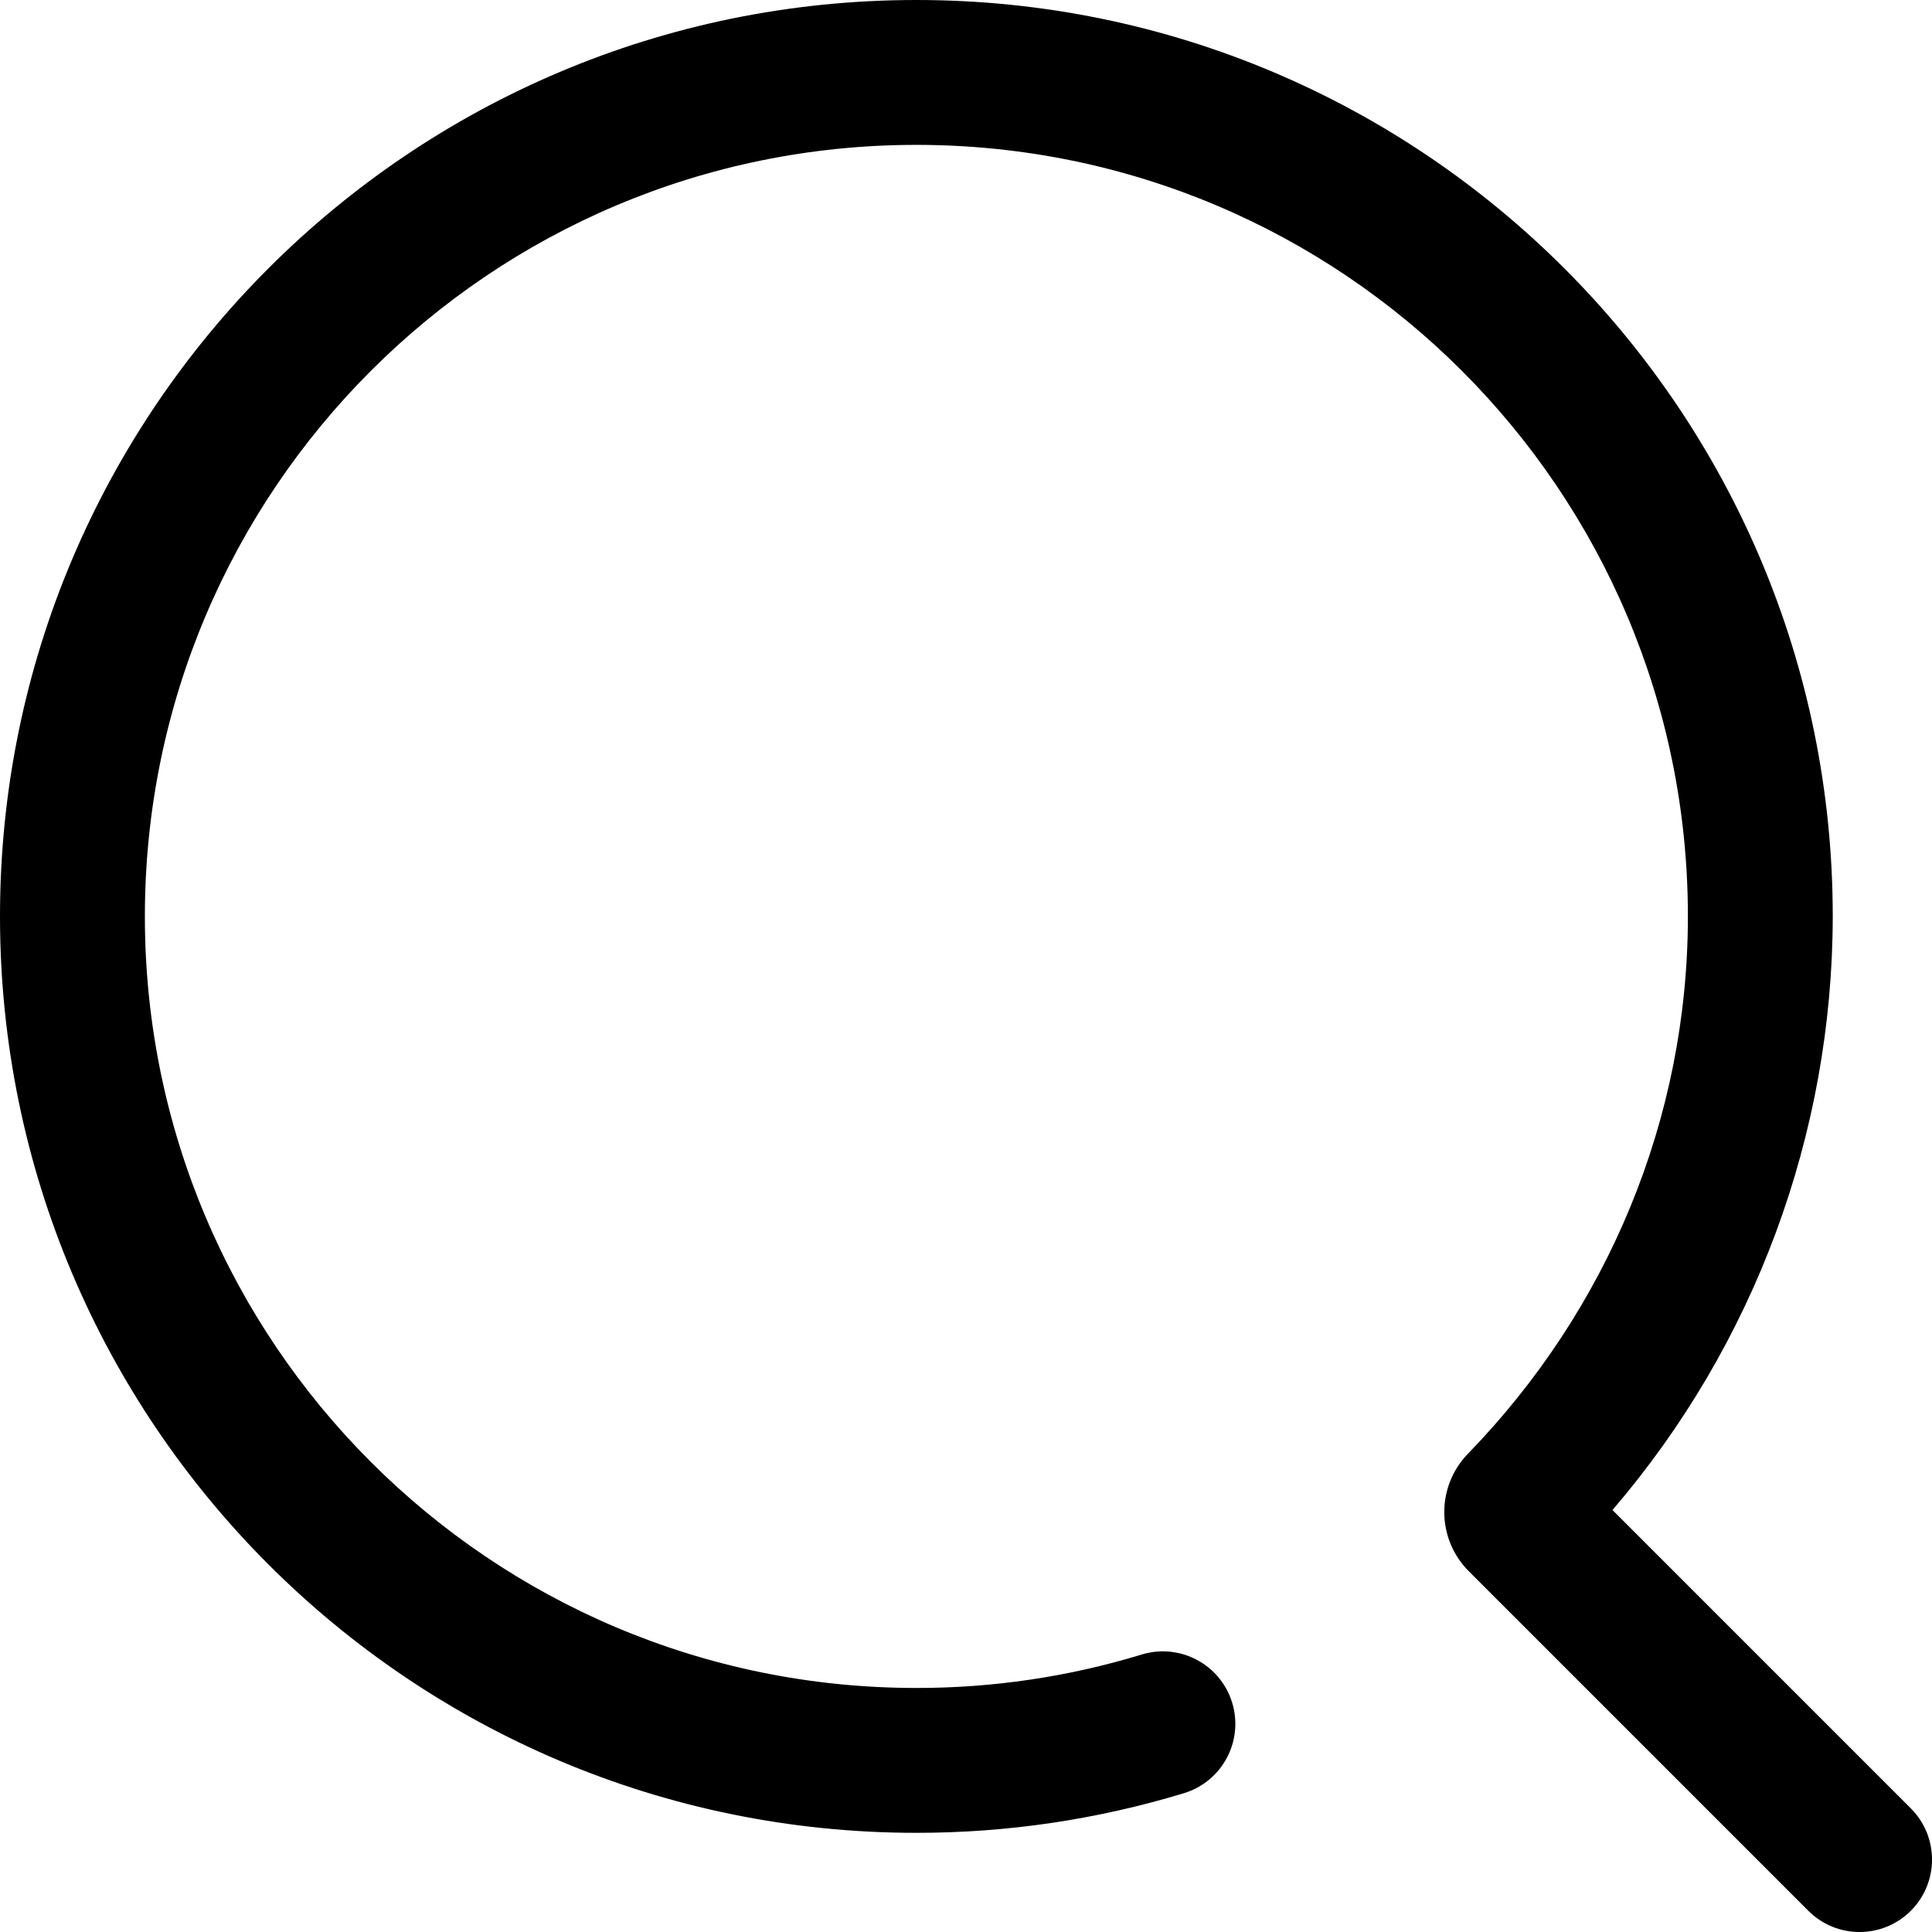
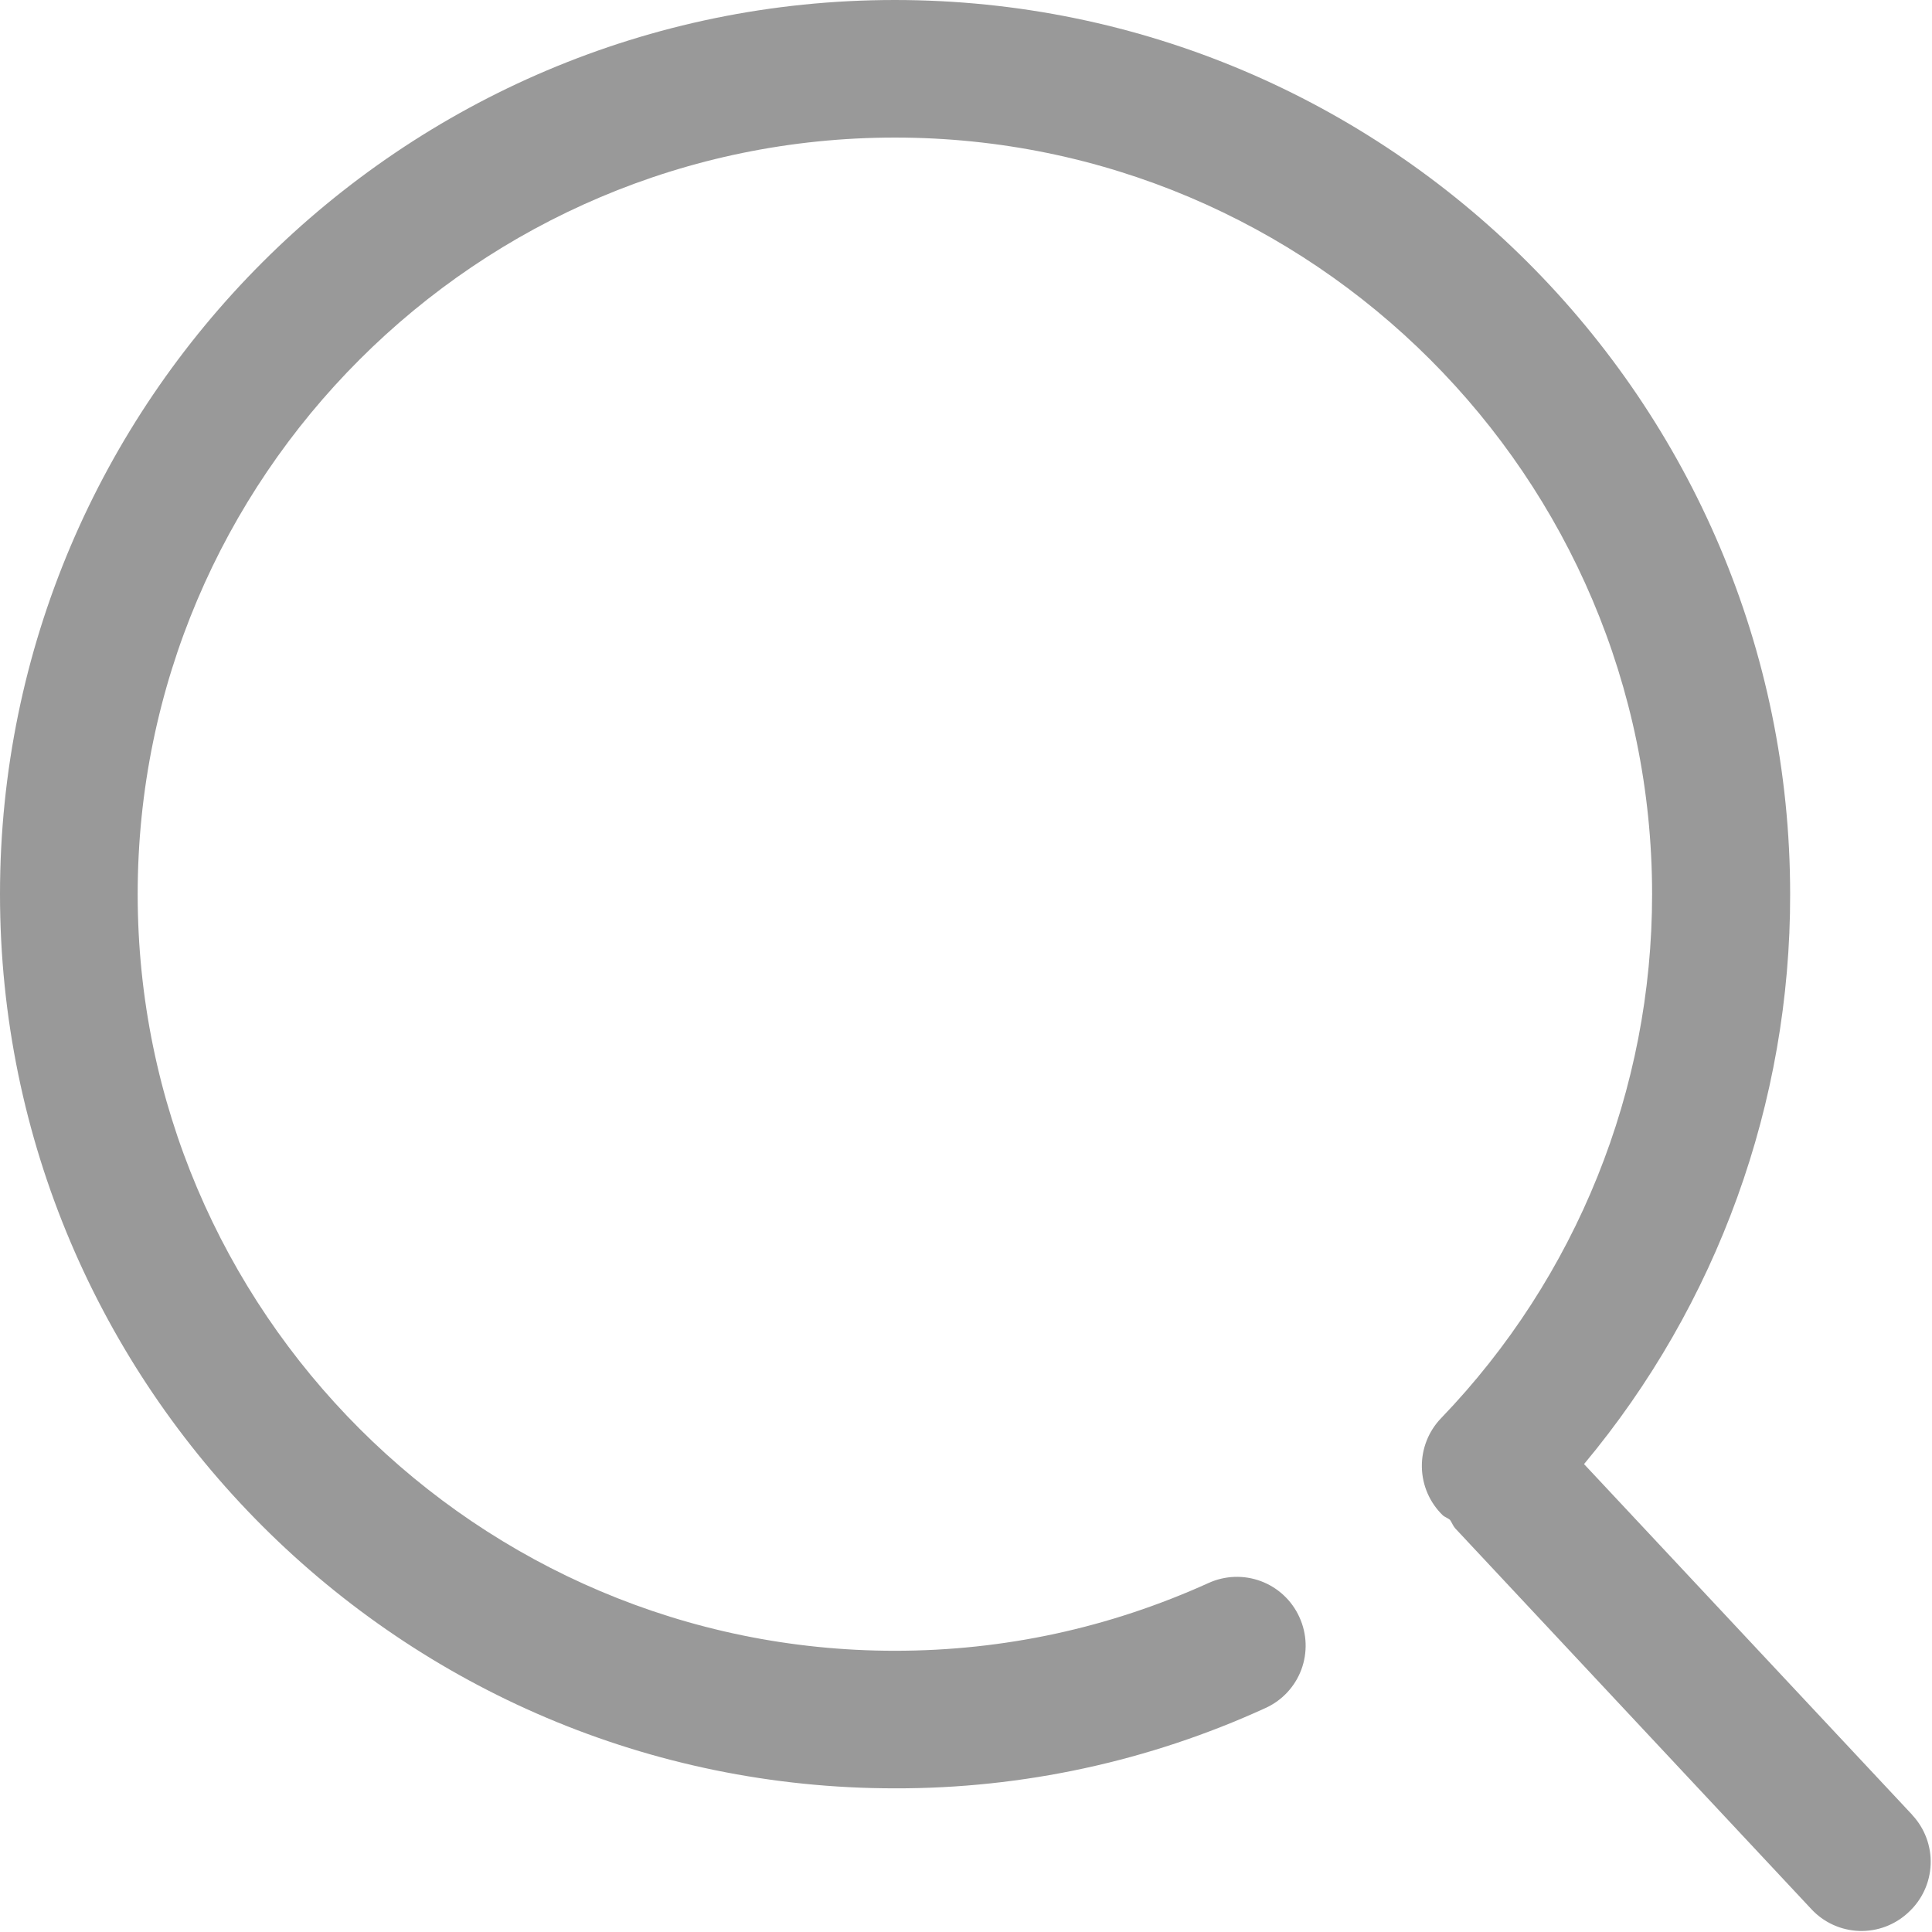
<svg xmlns="http://www.w3.org/2000/svg" class="icon" viewBox="0 0 1024 1024" version="1.1">
-   <path d="M854.646 800.344a484.026 484.026 0 0 0 116.754-314.625C971.399 217.442 753.958 0 485.719 0 217.442 0 0 217.442 0 485.68 0 753.958 217.442 971.439 485.68 971.439c48.08 0.039 95.884-7.049 141.877-21.027a38.393 38.393 0 0 0-22.445-73.478c-38.669 11.813-78.952 17.759-119.431 17.72-225.79 0-408.894-183.105-408.894-408.934C76.786 259.89 259.89 76.786 485.68 76.786c225.868 0 408.934 183.105 408.934 408.894 0 107.146-42.449 208.464-116.557 284.816a44.378 44.378 0 0 0 0.433 62.295l179.954 179.954a38.393 38.393 0 0 0 54.341-54.262l-158.139-158.139z" />
+   <path d="M1013.538 961.924l-173.965-185.925a470.153 470.153 0 0 0 109.24-302.072c0-261.267-212.851-473.927-474.566-473.927C212.915 0 0 212.659 0 473.927s212.851 473.927 474.31 473.927a469.45 469.45 0 0 0 196.35-42.532 36.264 36.264 0 0 0 18.036-48.224 36.328 36.328 0 0 0-48.224-18.036c-52.445 23.728-108.28 35.88-166.162 35.88-221.294 0-401.335-179.913-401.335-401.015 0-221.102 180.041-401.015 401.335-401.015 221.294 0 401.335 179.913 401.335 401.015a400.311 400.311 0 0 1-111.798 277.704 36.456 36.456 0 0 0 0.959 51.614c1.215 0.959 2.558 1.343 3.71 2.302 1.023 1.407 1.599 3.198 2.75 4.477l188.675 201.723a36.264 36.264 0 0 0 51.614 1.791 36.328 36.328 0 0 0 1.983-51.55z" opacity=".4" />
</svg>
